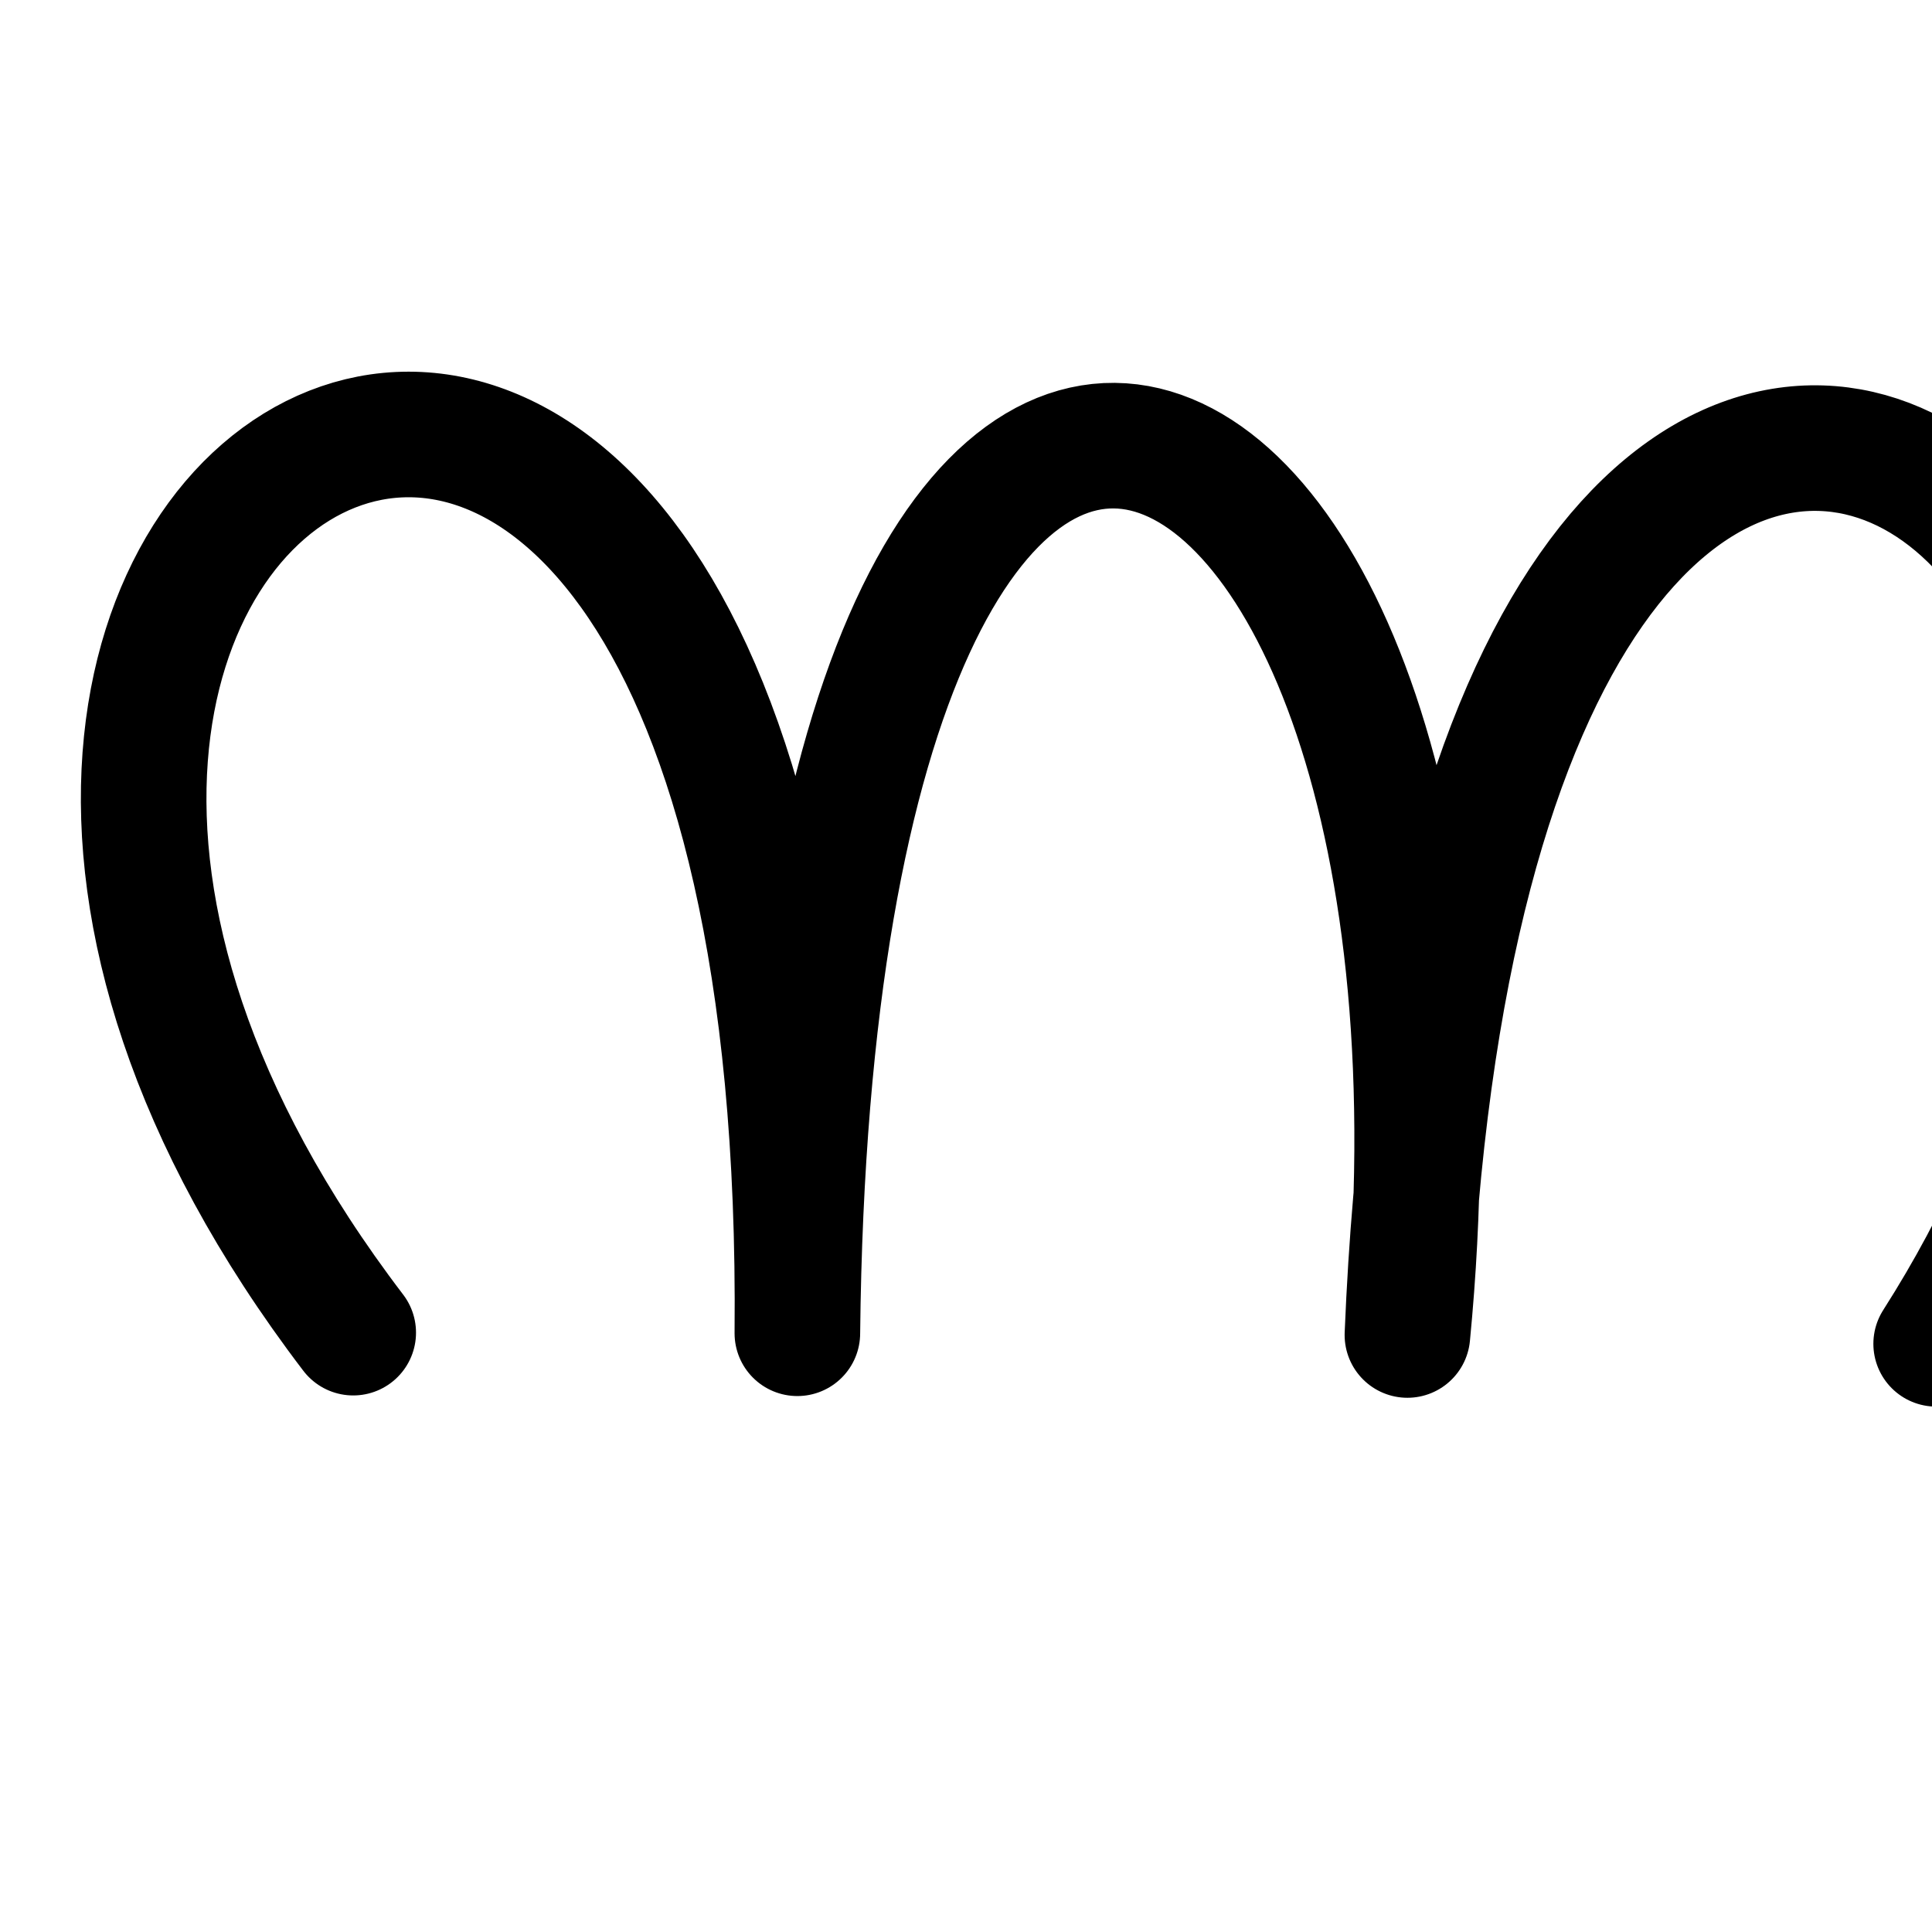
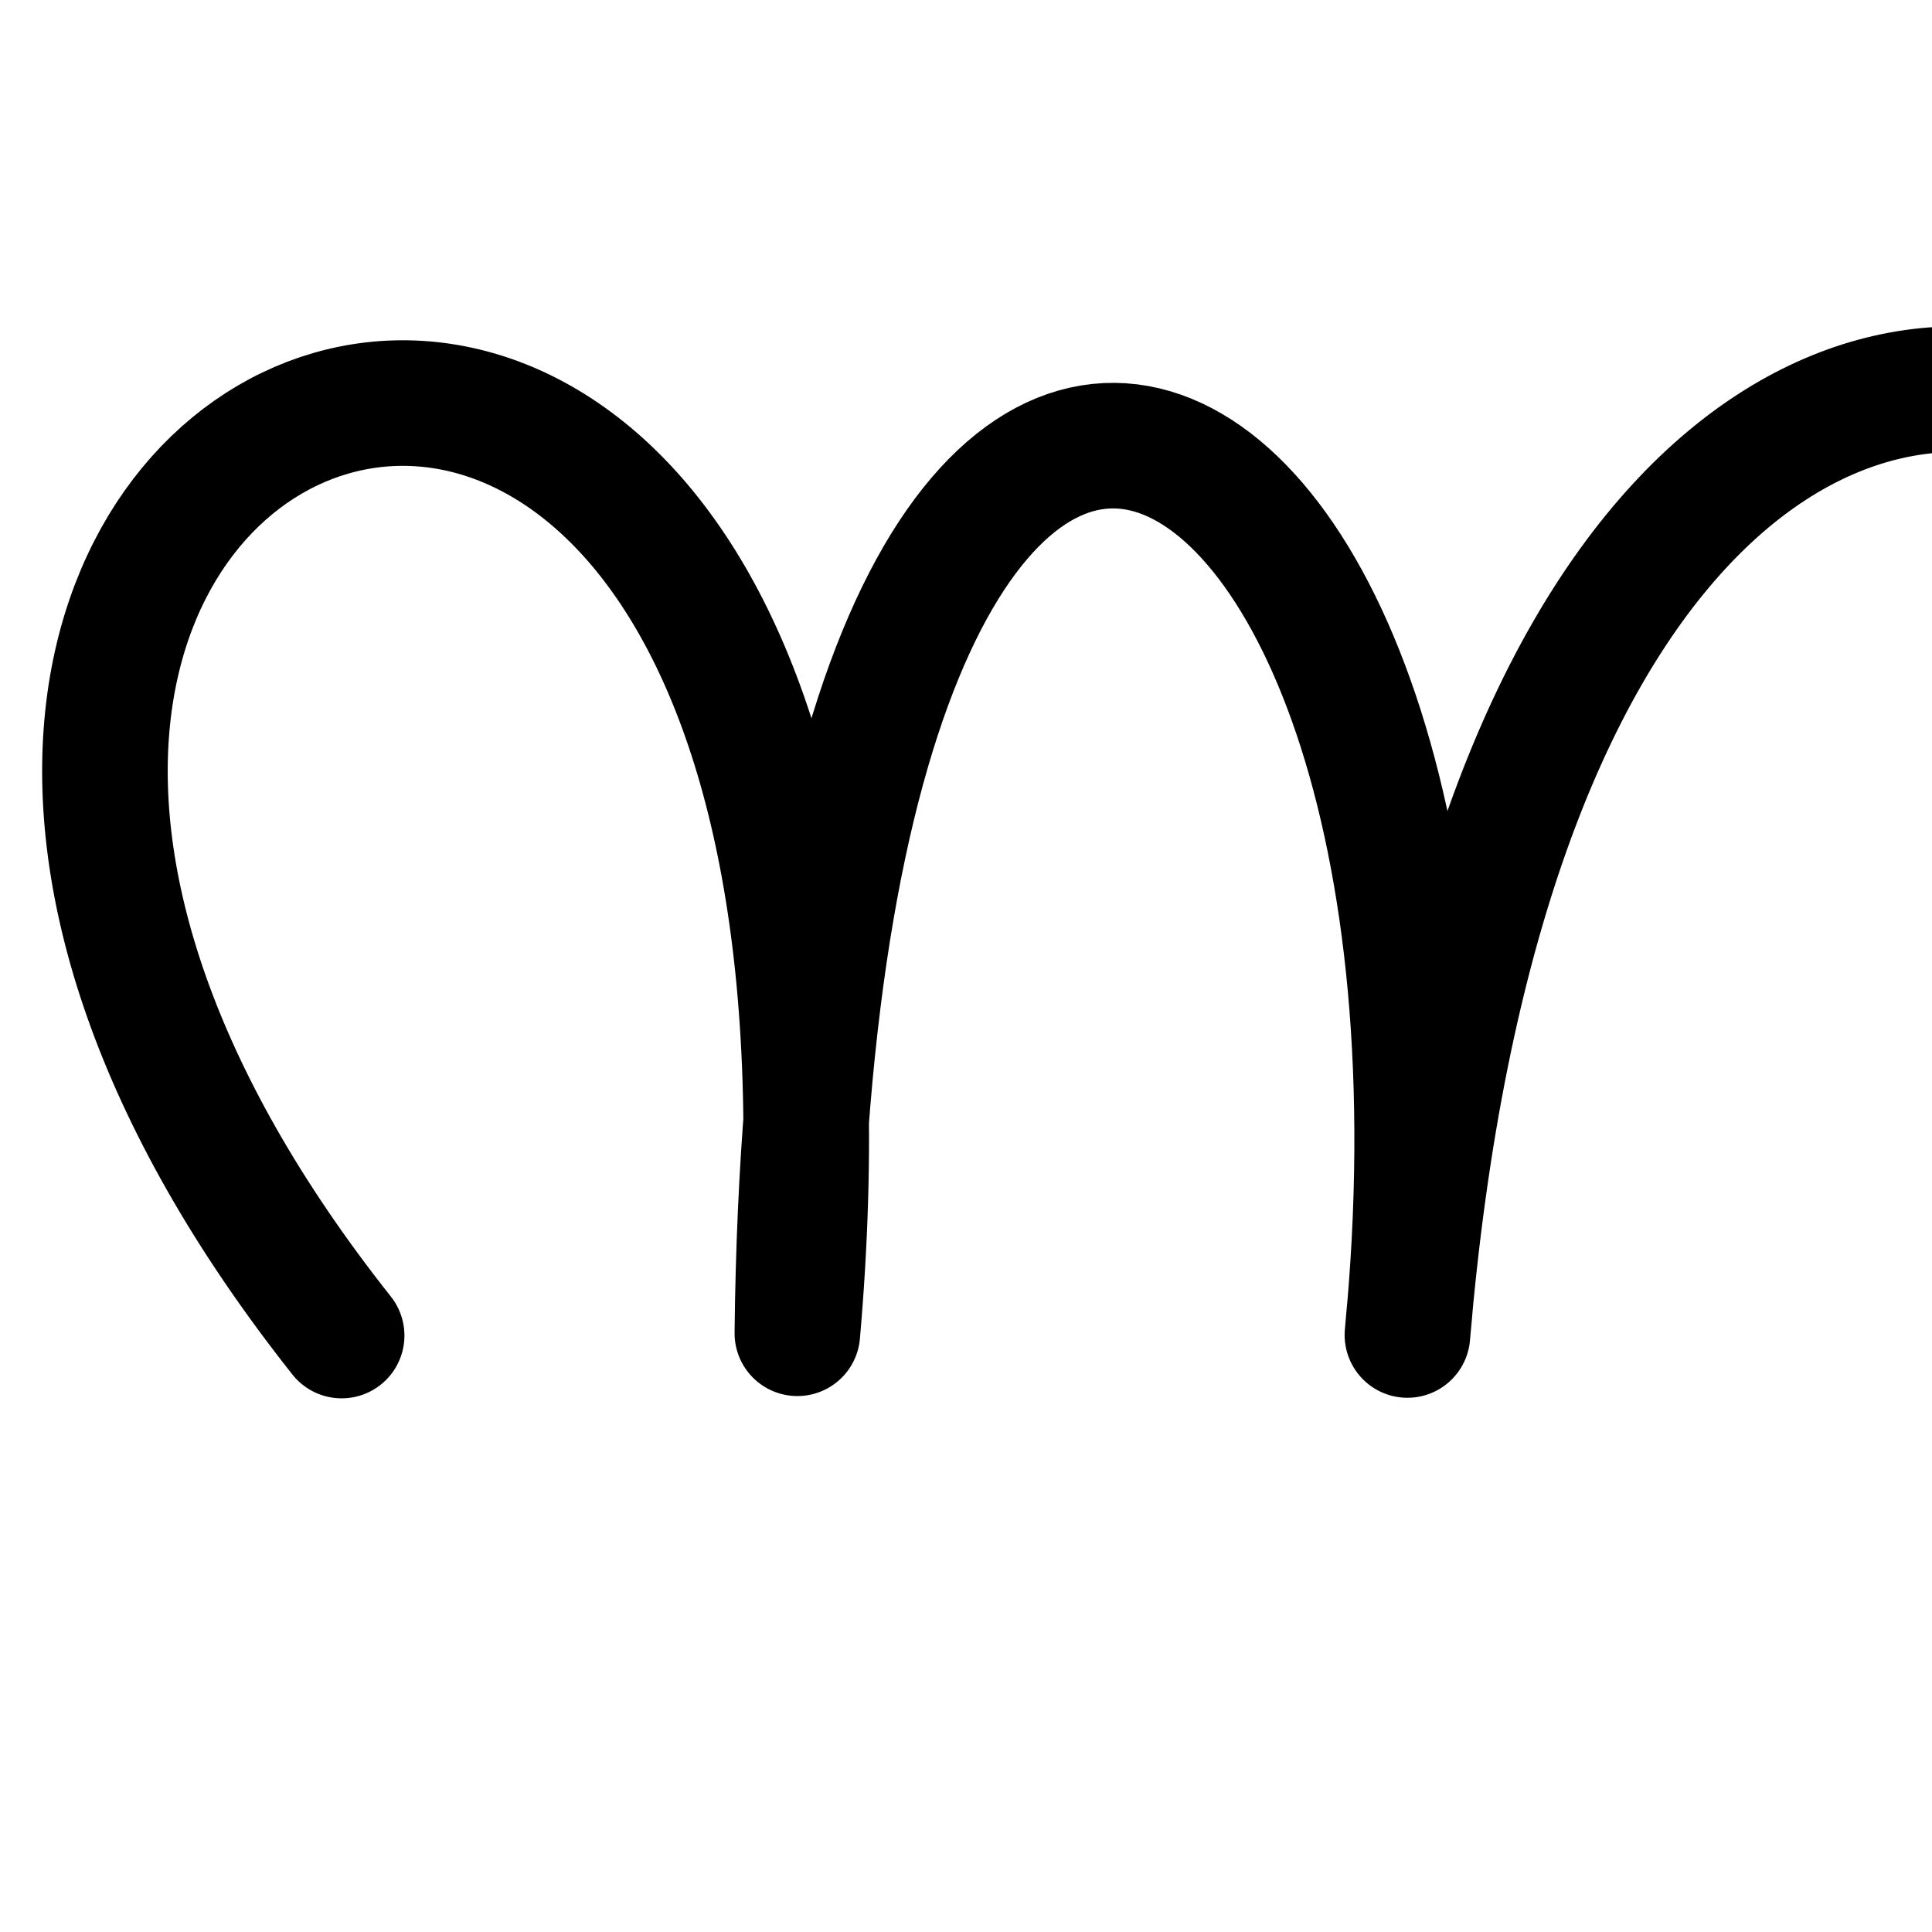
<svg xmlns="http://www.w3.org/2000/svg" version="1.1" width="2000" height="2000" id="svg2992">
  <defs id="defs5498" />
  <g transform="translate(0,1000)" id="layer1">
-     <path style="fill:none;stroke:#000000;stroke-width:130;stroke-linecap:round;stroke-linejoin:round;stroke-miterlimit:4;stroke-dasharray:none;stroke-opacity:1" d="M 365.65,379.558 C -320,-520 840,-1160 825.426,380.191 840,-1000 1560,-680 1456.949,381.975 1520,-1160 2560,-480 2004.306,391.113" id="path5869-2" />
+     <path style="fill:none;stroke:#000000;stroke-width:130;stroke-linecap:round;stroke-linejoin:round;stroke-miterlimit:4;stroke-dasharray:none;stroke-opacity:1" d="M 353.665,382.555 C -440,-619.924 960,-1160 825.426,380.191 840,-1000 1560,-680 1456.949,381.975 1600,-1320 2949.962,-459.924 2109.173,391.113" id="path5869-2" />
  </g>
</svg>
